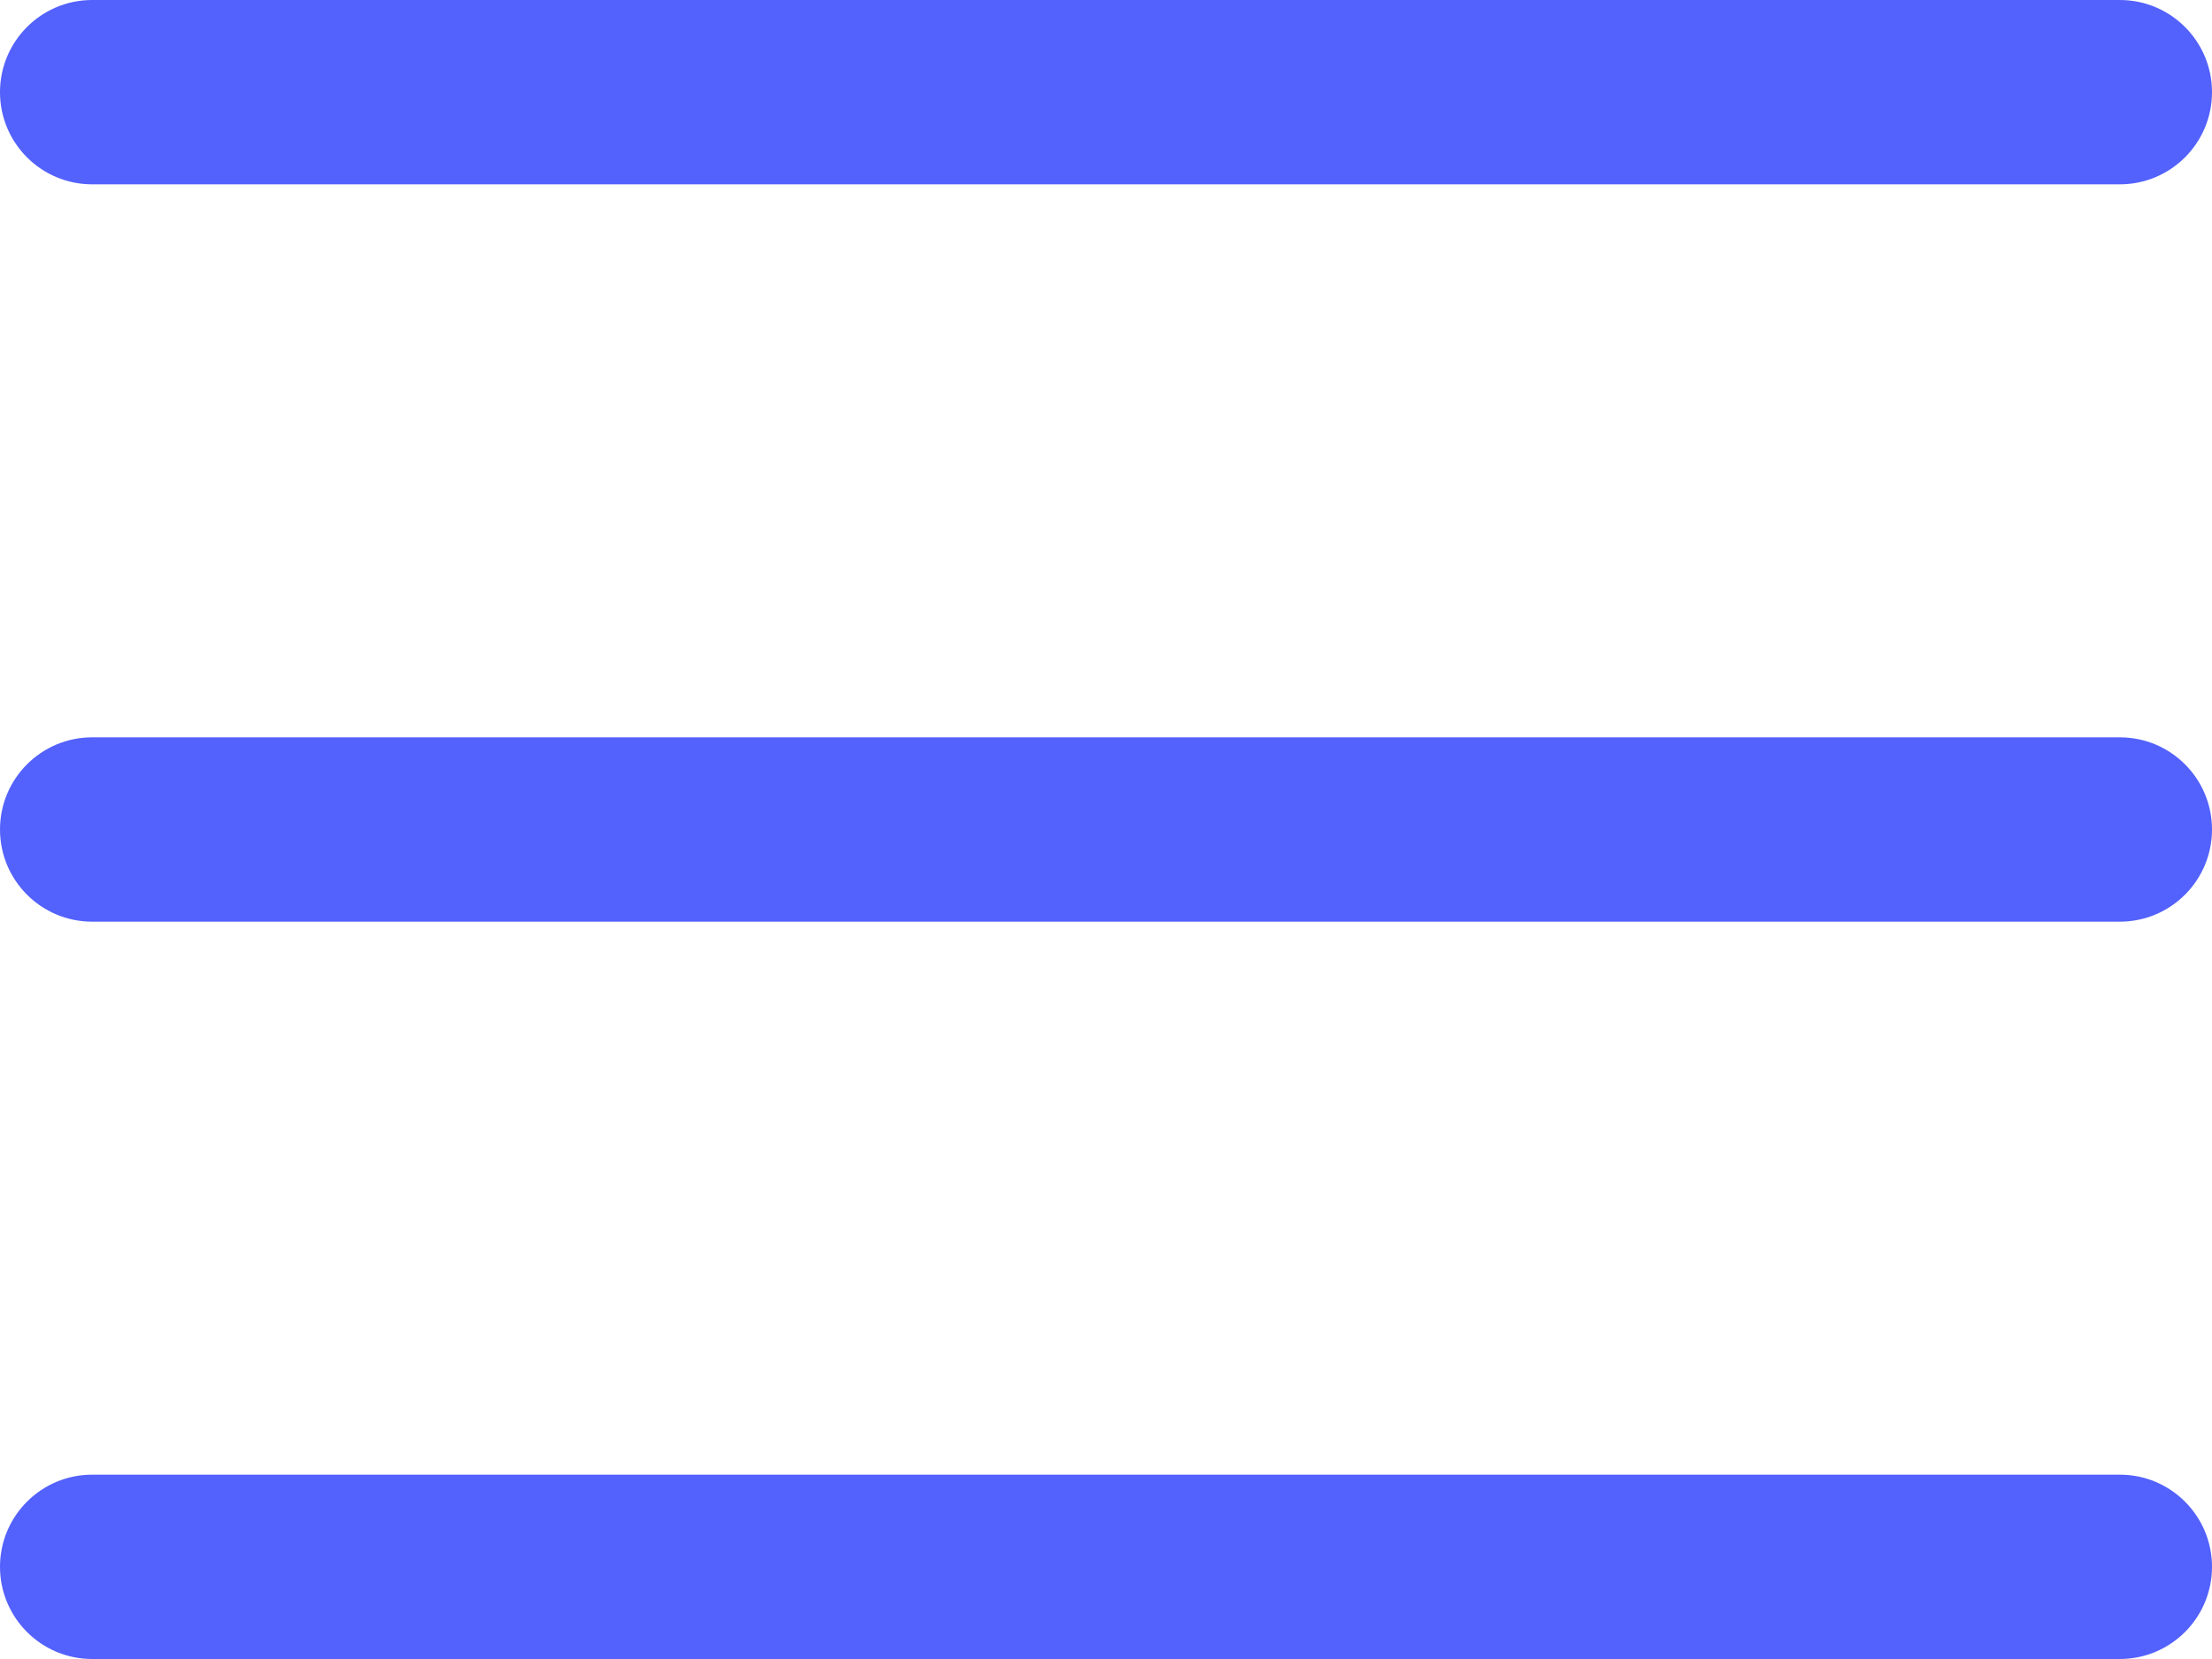
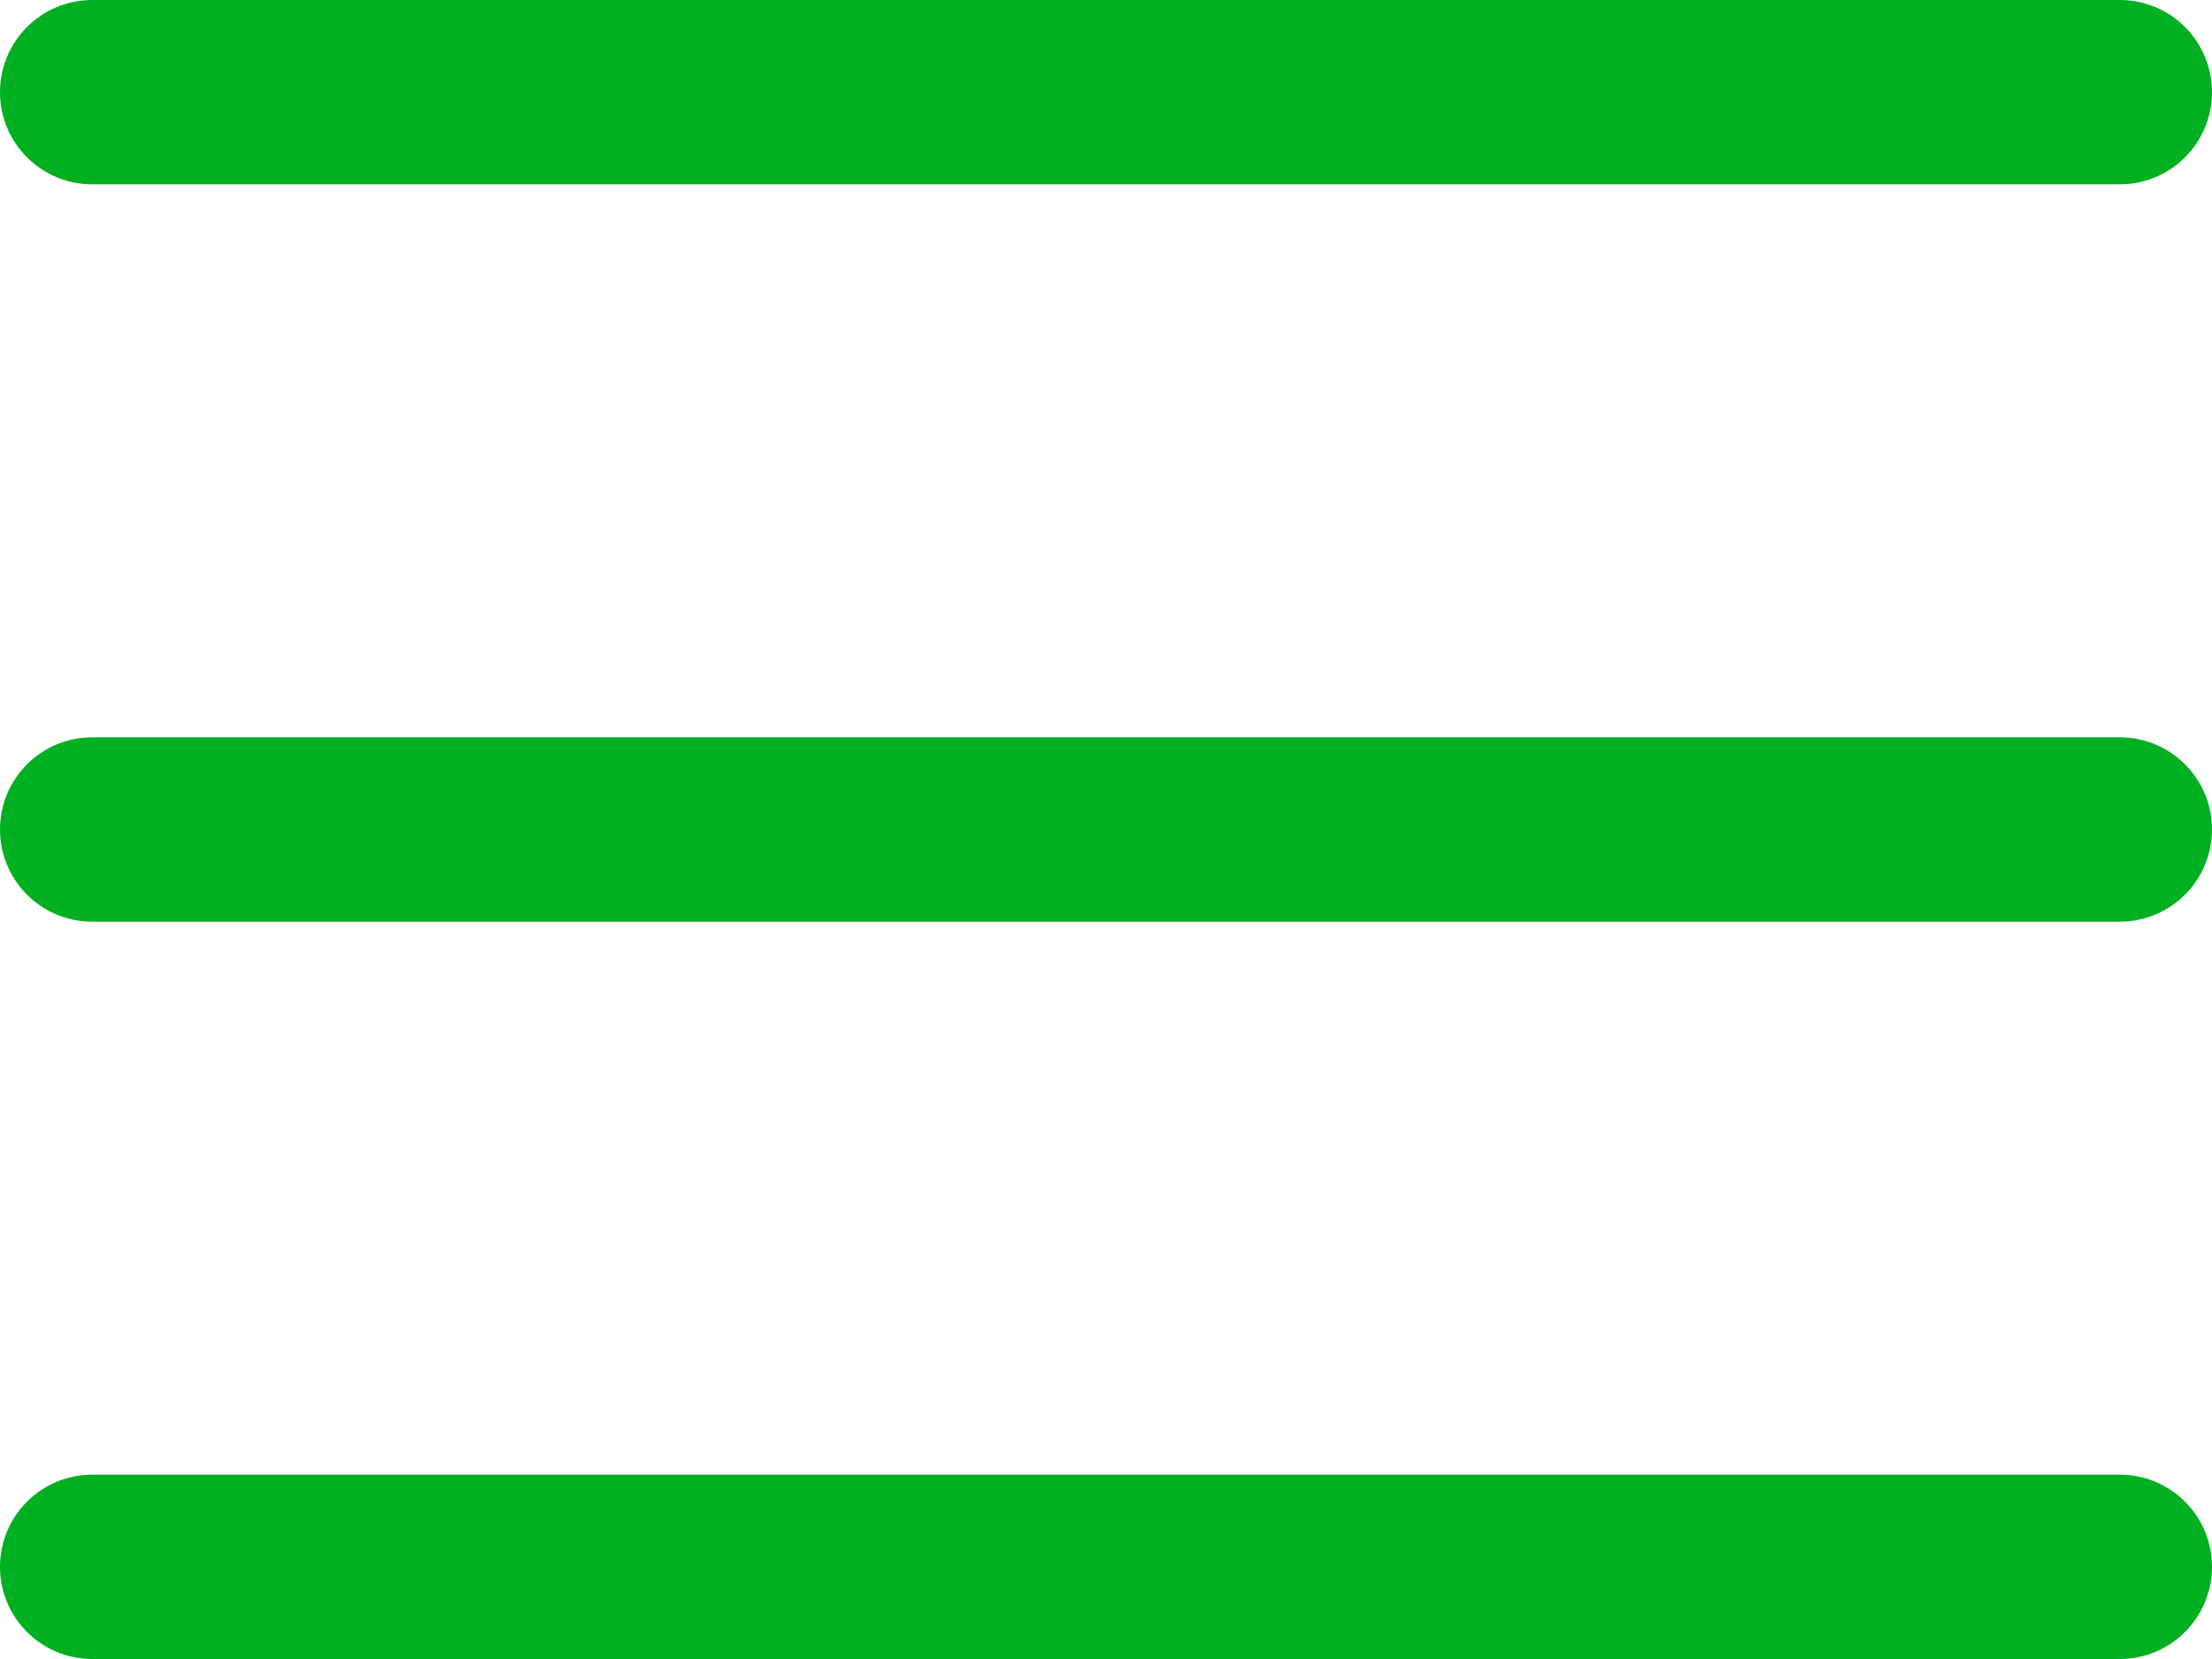
<svg xmlns="http://www.w3.org/2000/svg" width="24px" height="18px" viewBox="0 0 24 18" version="1.1">
  <g id="DevKit-" stroke="none" stroke-width="1" fill="none" fill-rule="evenodd">
-     <g id="01.04.Profile---Edit-Mode---Prrofile-Image-uploaded" transform="translate(-855, -15)" fill="#5361FD">
+     <g id="01.04.Profile---Edit-Mode---Prrofile-Image-uploaded" transform="translate(-855, -15)" fill="#00b020">
      <g id="Group-13" transform="translate(855, 15)">
        <rect id="Rectangle" x="0" y="0" width="24" height="2" rx="1" />
        <rect id="Rectangle" x="0" y="8" width="24" height="2" rx="1" />
        <rect id="Rectangle" x="0" y="16" width="24" height="2" rx="1" />
      </g>
    </g>
  </g>
</svg>
